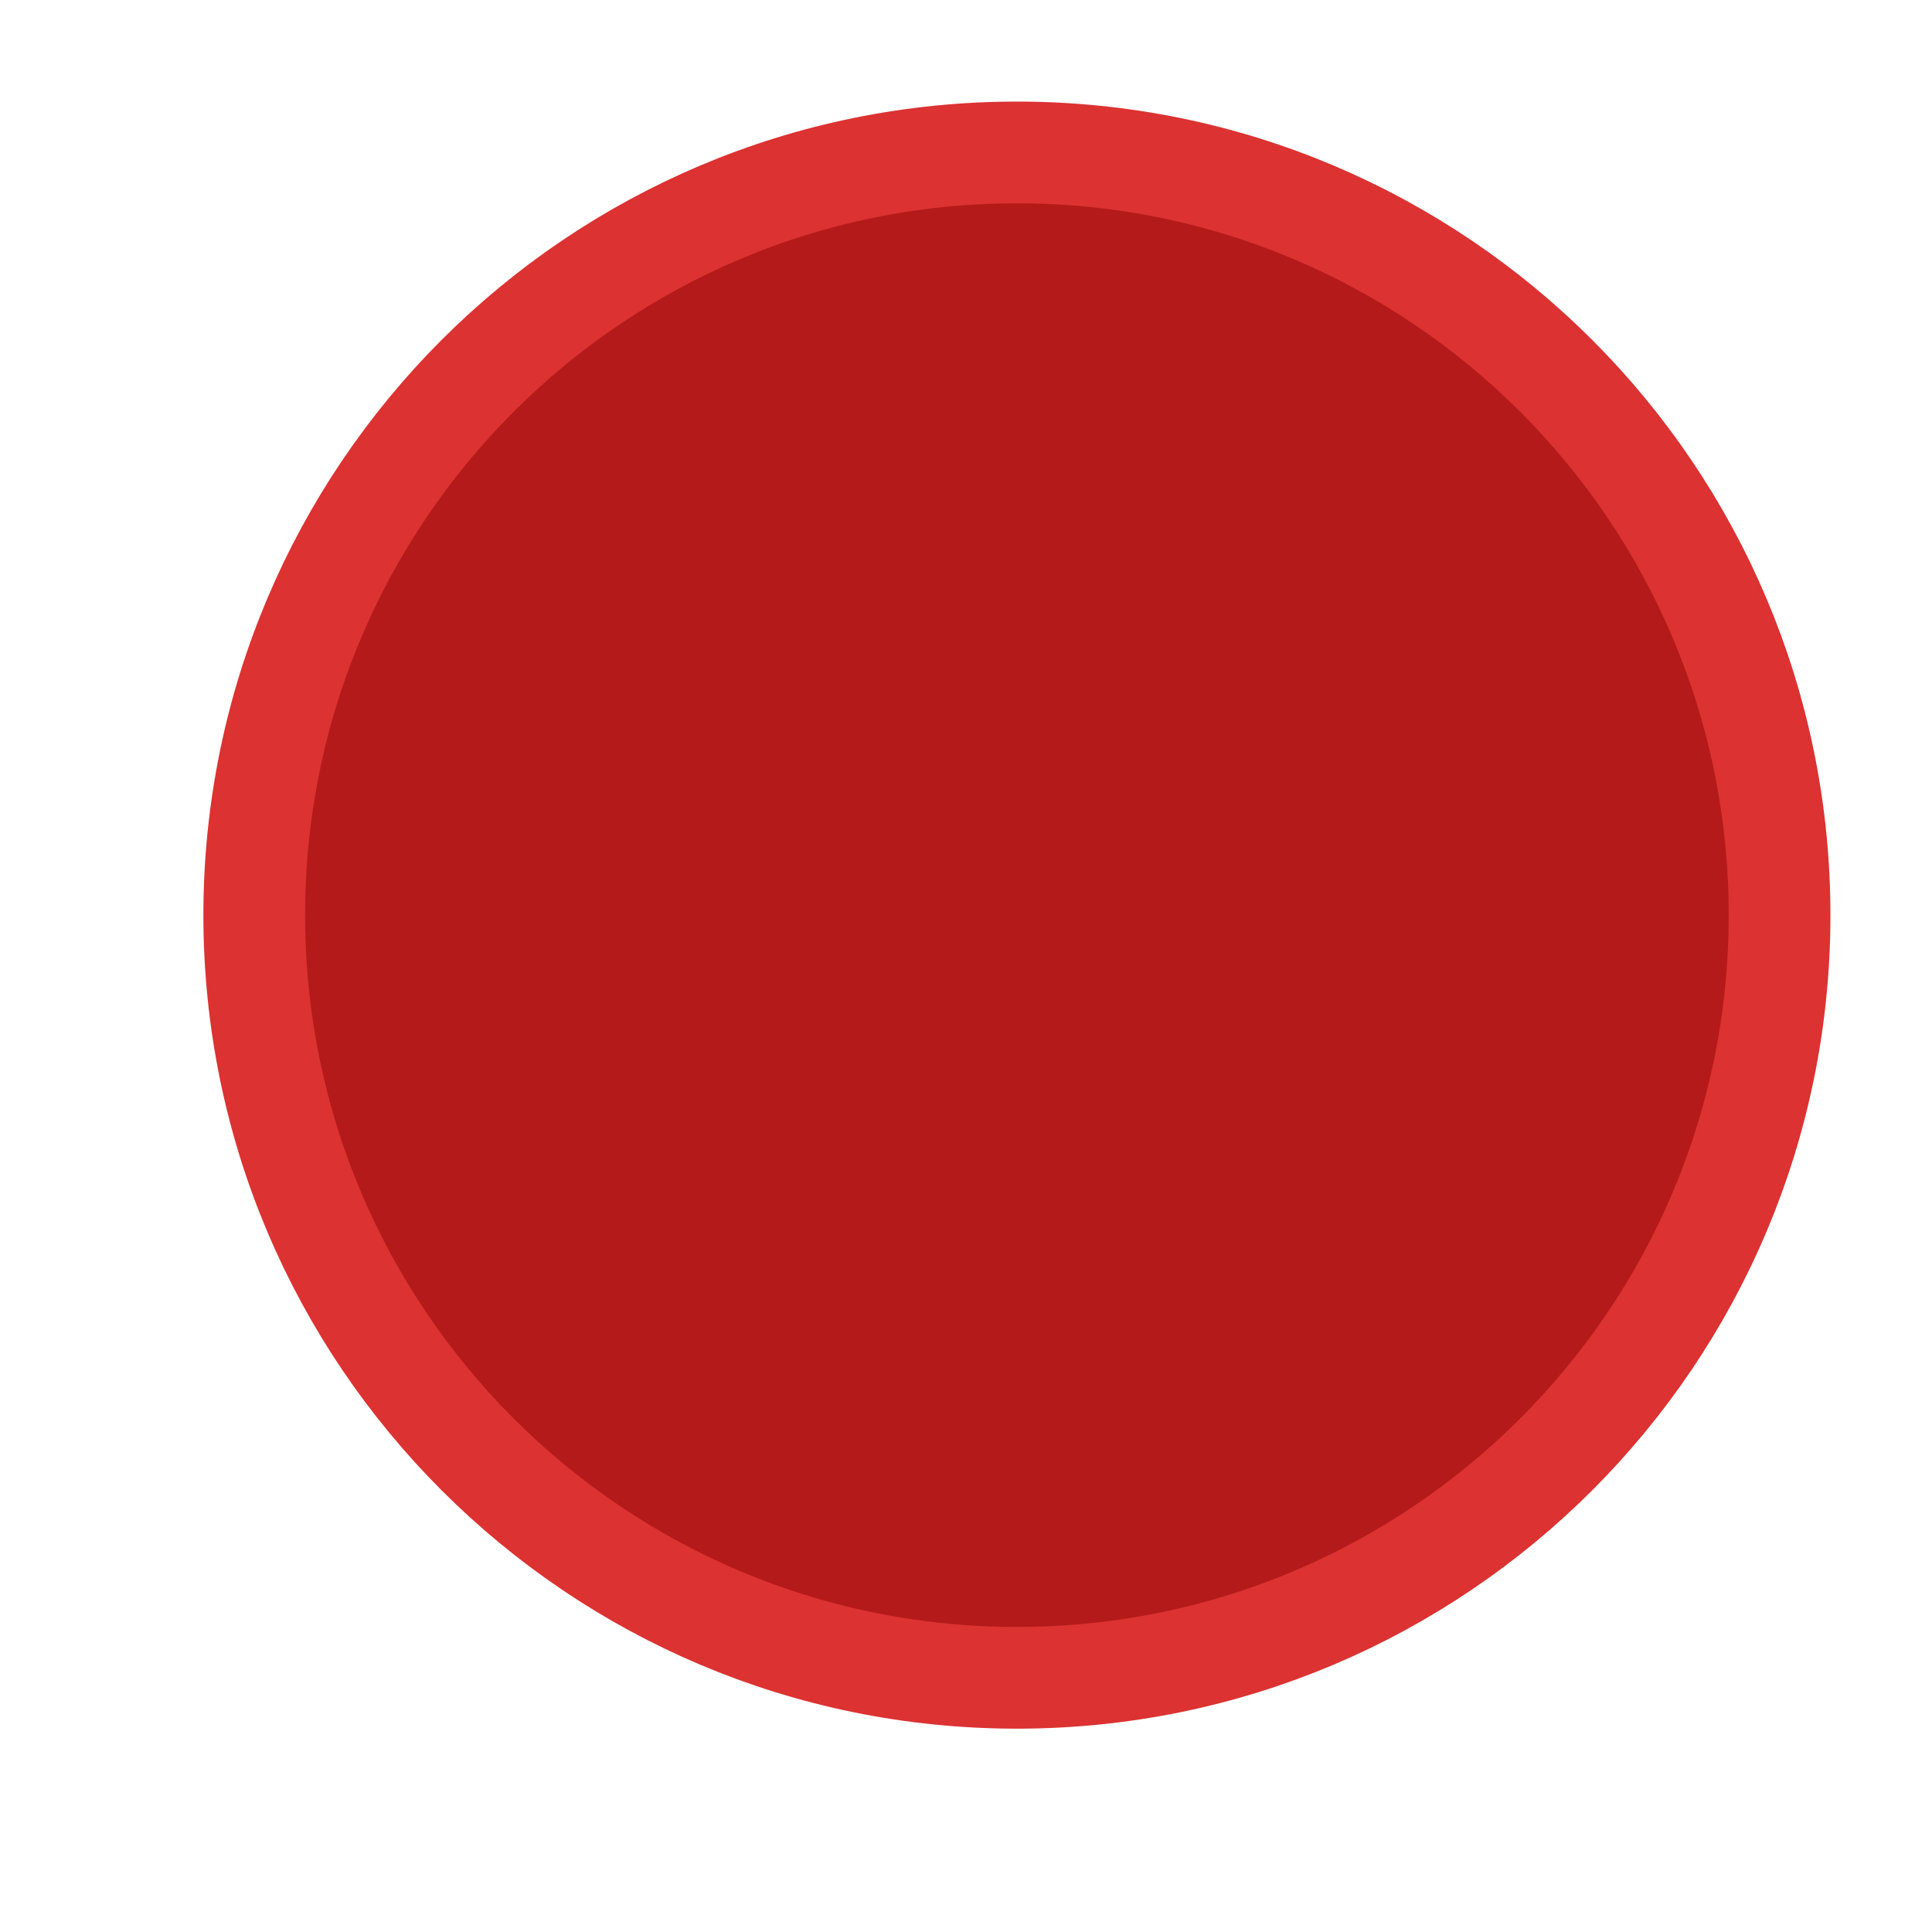
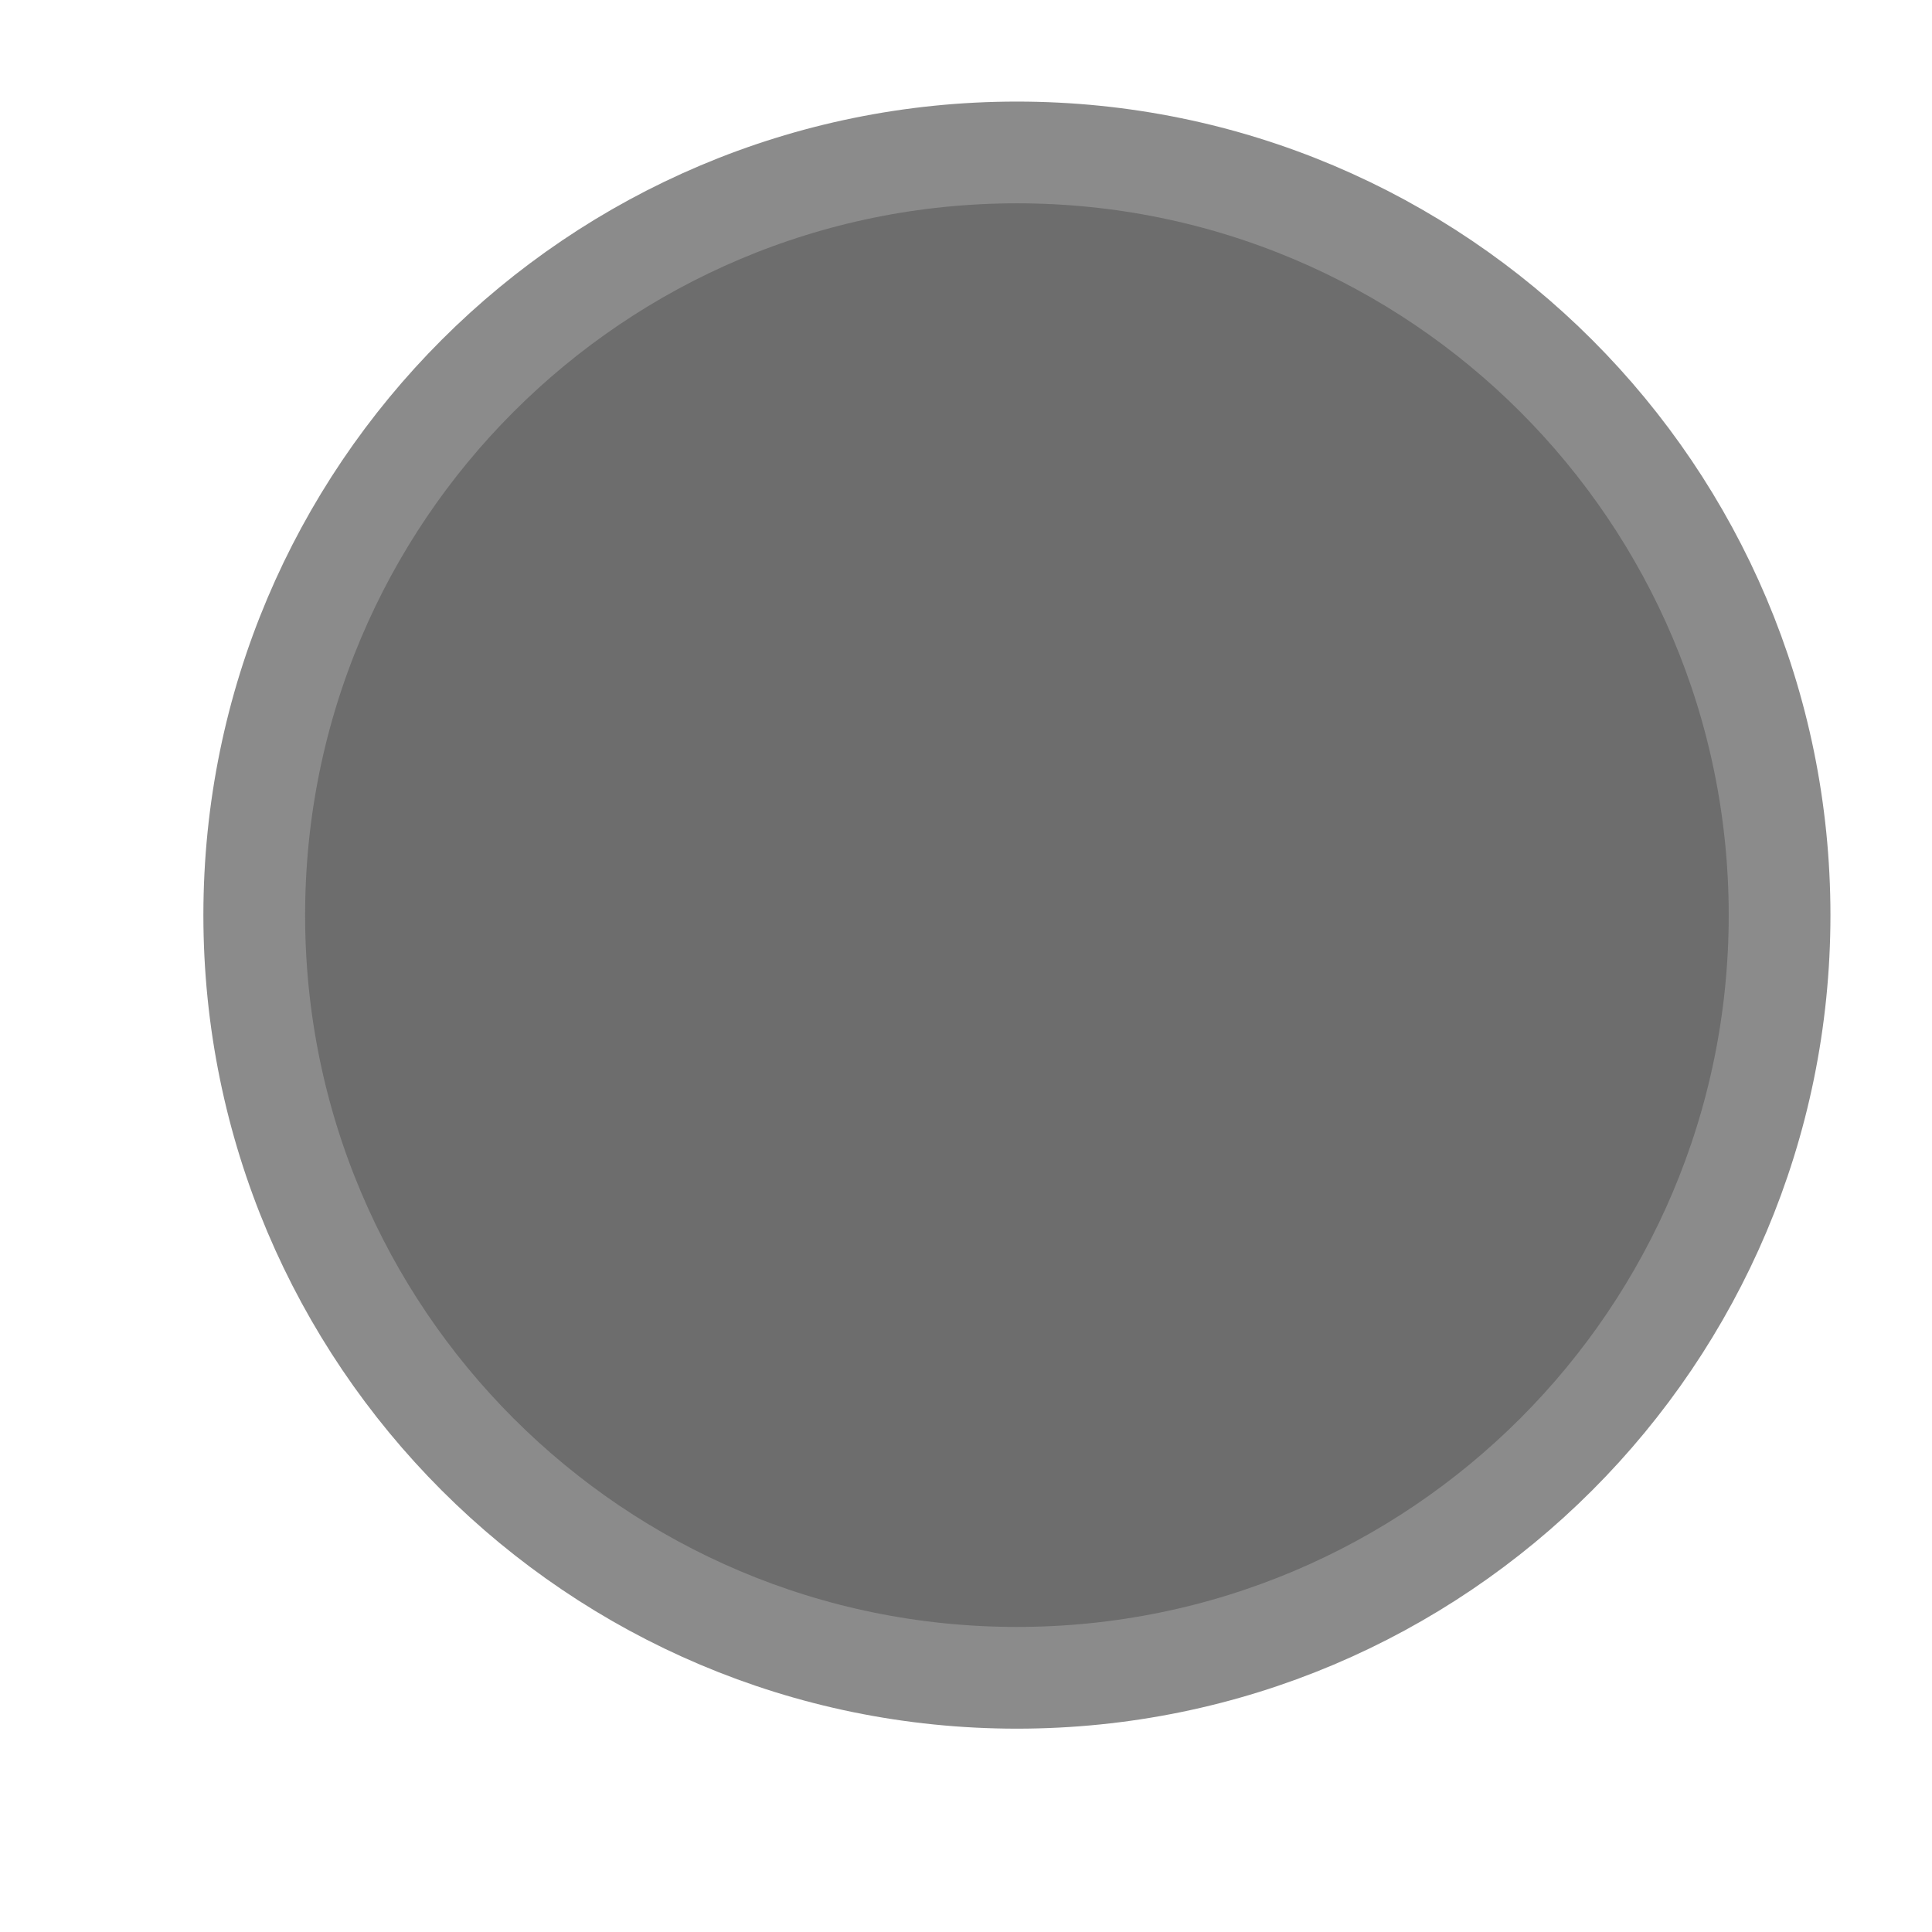
- <svg xmlns="http://www.w3.org/2000/svg" id="svg8" version="1.1" viewBox="0 0 5.027 5.027" height="19" width="19">
+ <svg xmlns="http://www.w3.org/2000/svg" width="19" height="19" viewBox="0 0 5.027 5.027" version="1.1" id="svg8">
  <defs id="defs2" />
-   <g transform="matrix(0.8021109,0,0,0.8021264,0.5235831,-233.728)" id="layer1">
-     <circle r="2.474" cy="294.354" cx="2.646" id="path815" style="opacity:1;fill:#b41a1a;fill-opacity:1;stroke:#dc3232;stroke-width:0.33;stroke-linecap:round;stroke-linejoin:miter;stroke-miterlimit:4;stroke-dasharray:none;stroke-opacity:1;paint-order:markers fill stroke" />
+   <g id="layer1" transform="matrix(0.8021109,0,0,0.8021264,0.5235831,-233.728)">
+     <circle style="opacity:1;fill:#6d6d6d;fill-opacity:1;stroke:#8b8b8b;stroke-width:0.33;stroke-linecap:round;stroke-linejoin:miter;stroke-miterlimit:4;stroke-dasharray:none;stroke-opacity:1;paint-order:markers fill stroke" id="path815" cx="2.646" cy="294.354" r="2.474" />
  </g>
</svg>
